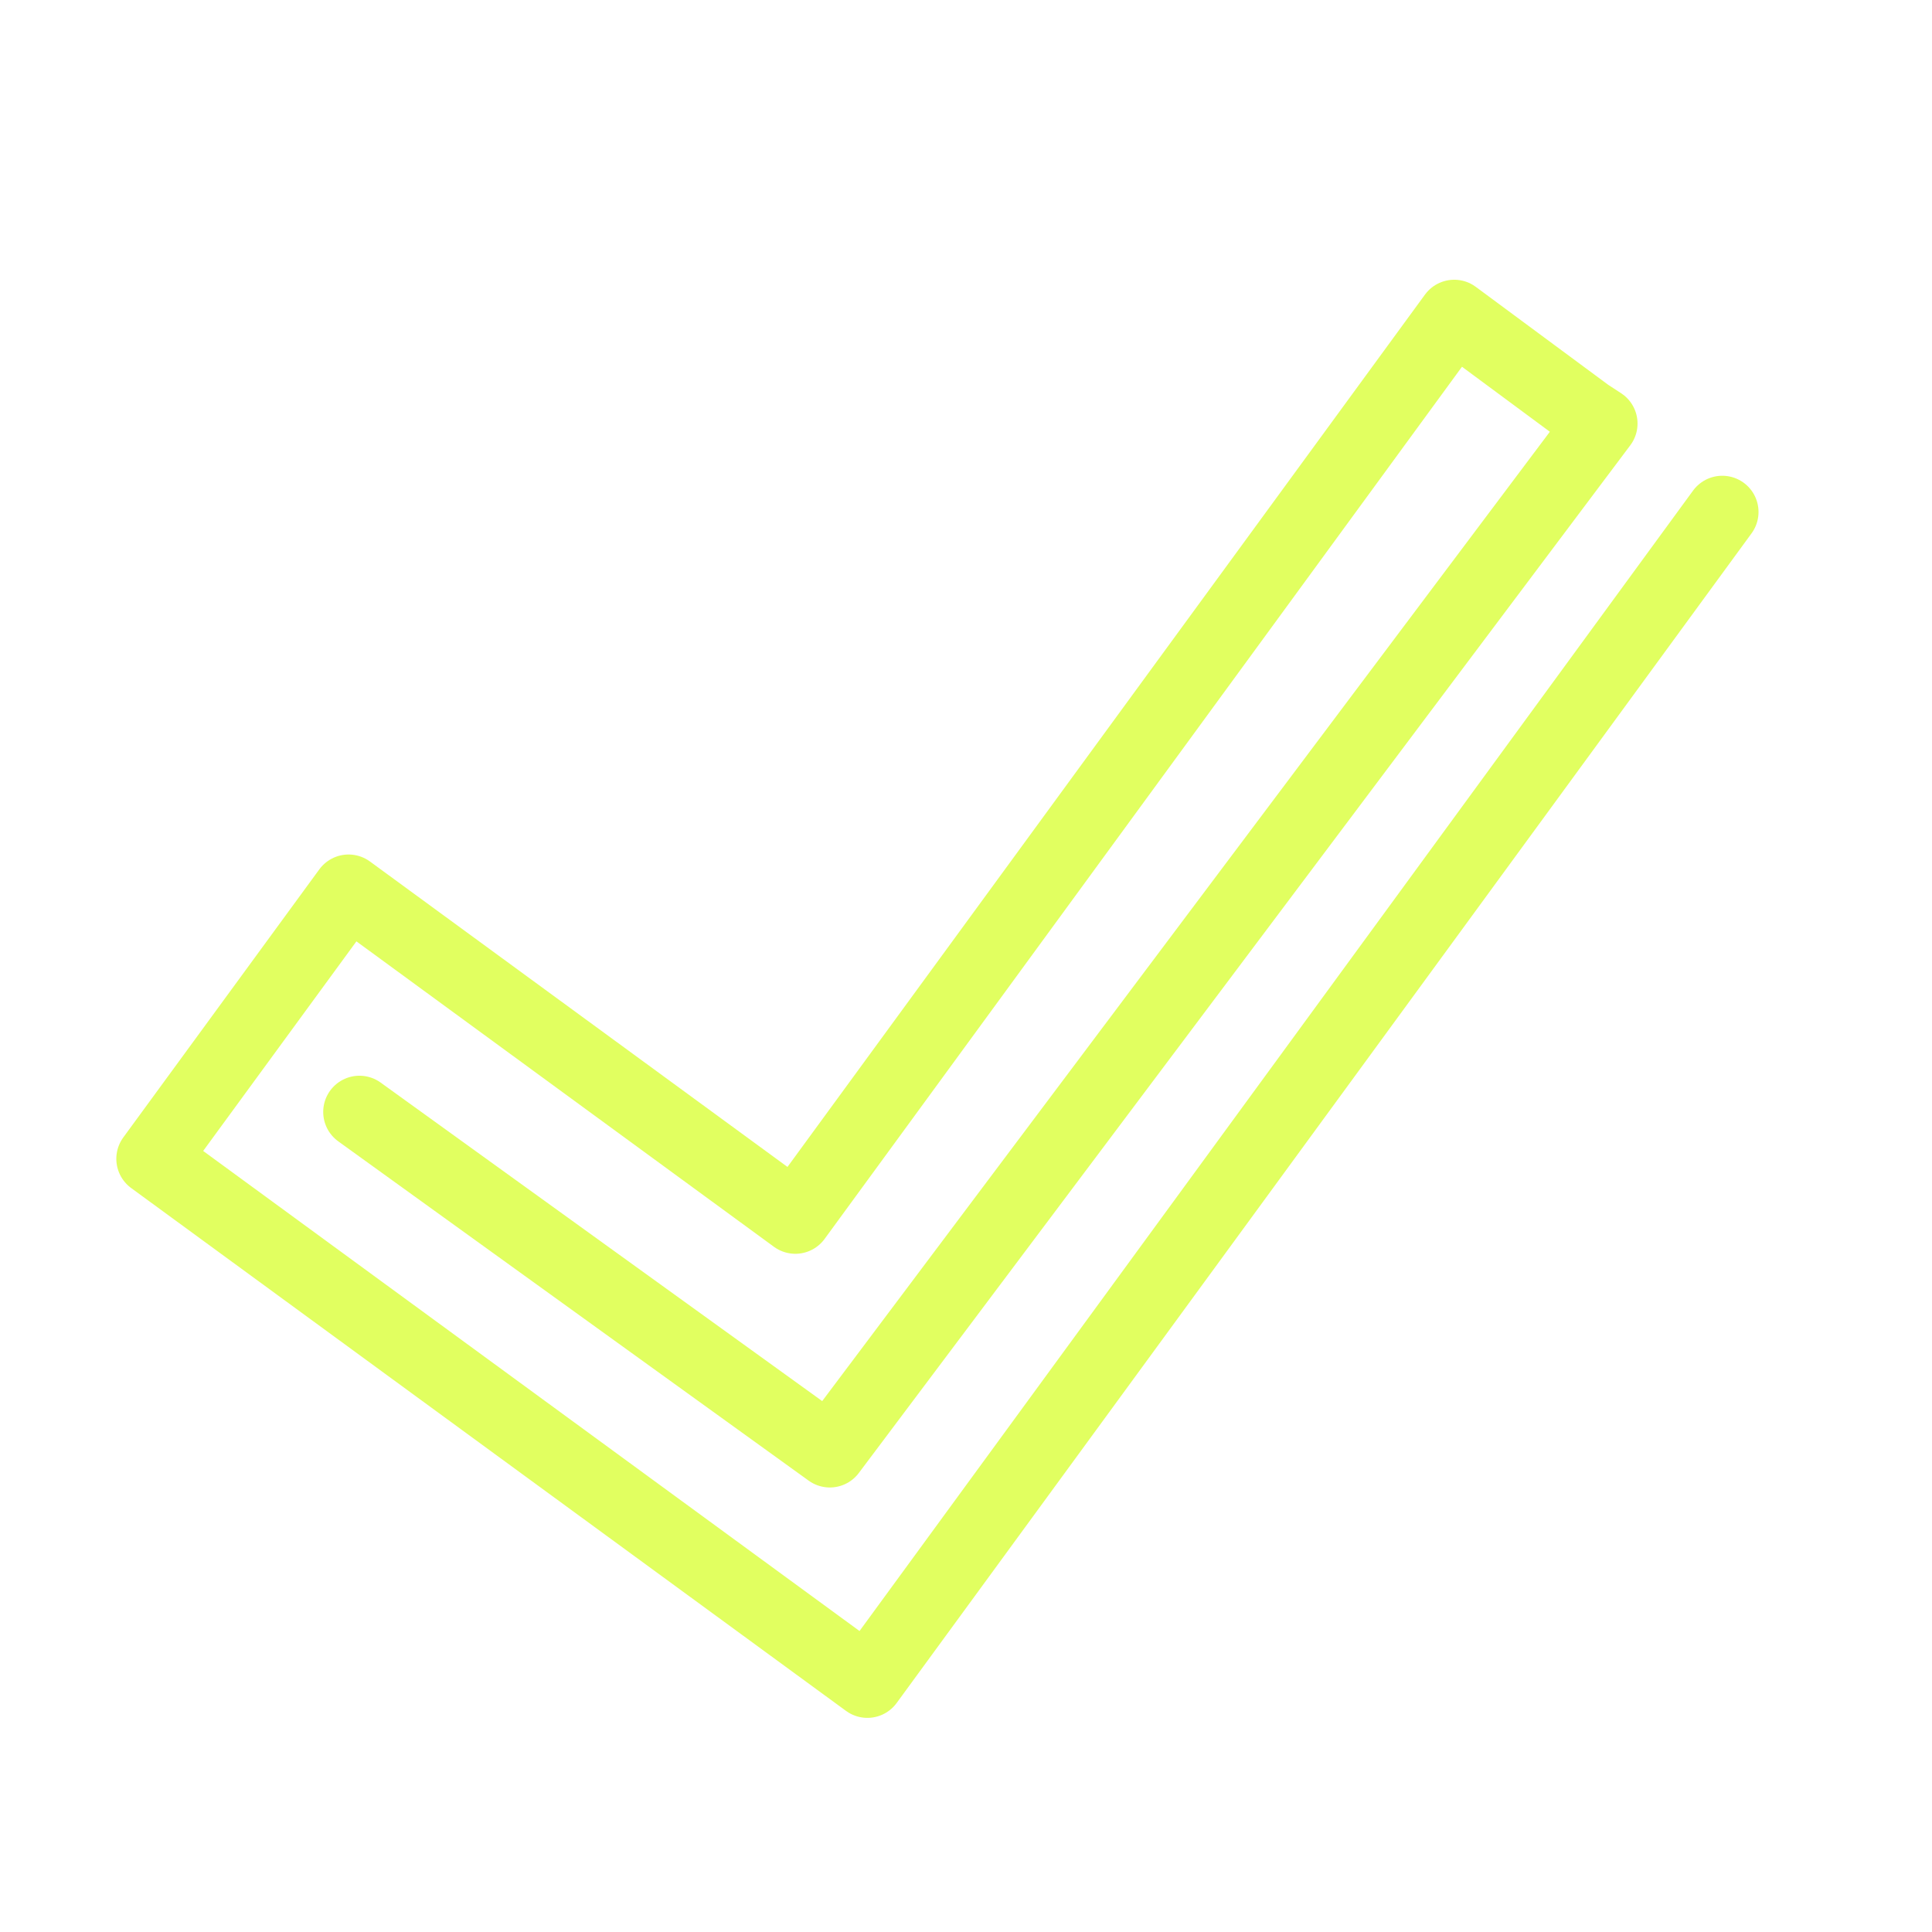
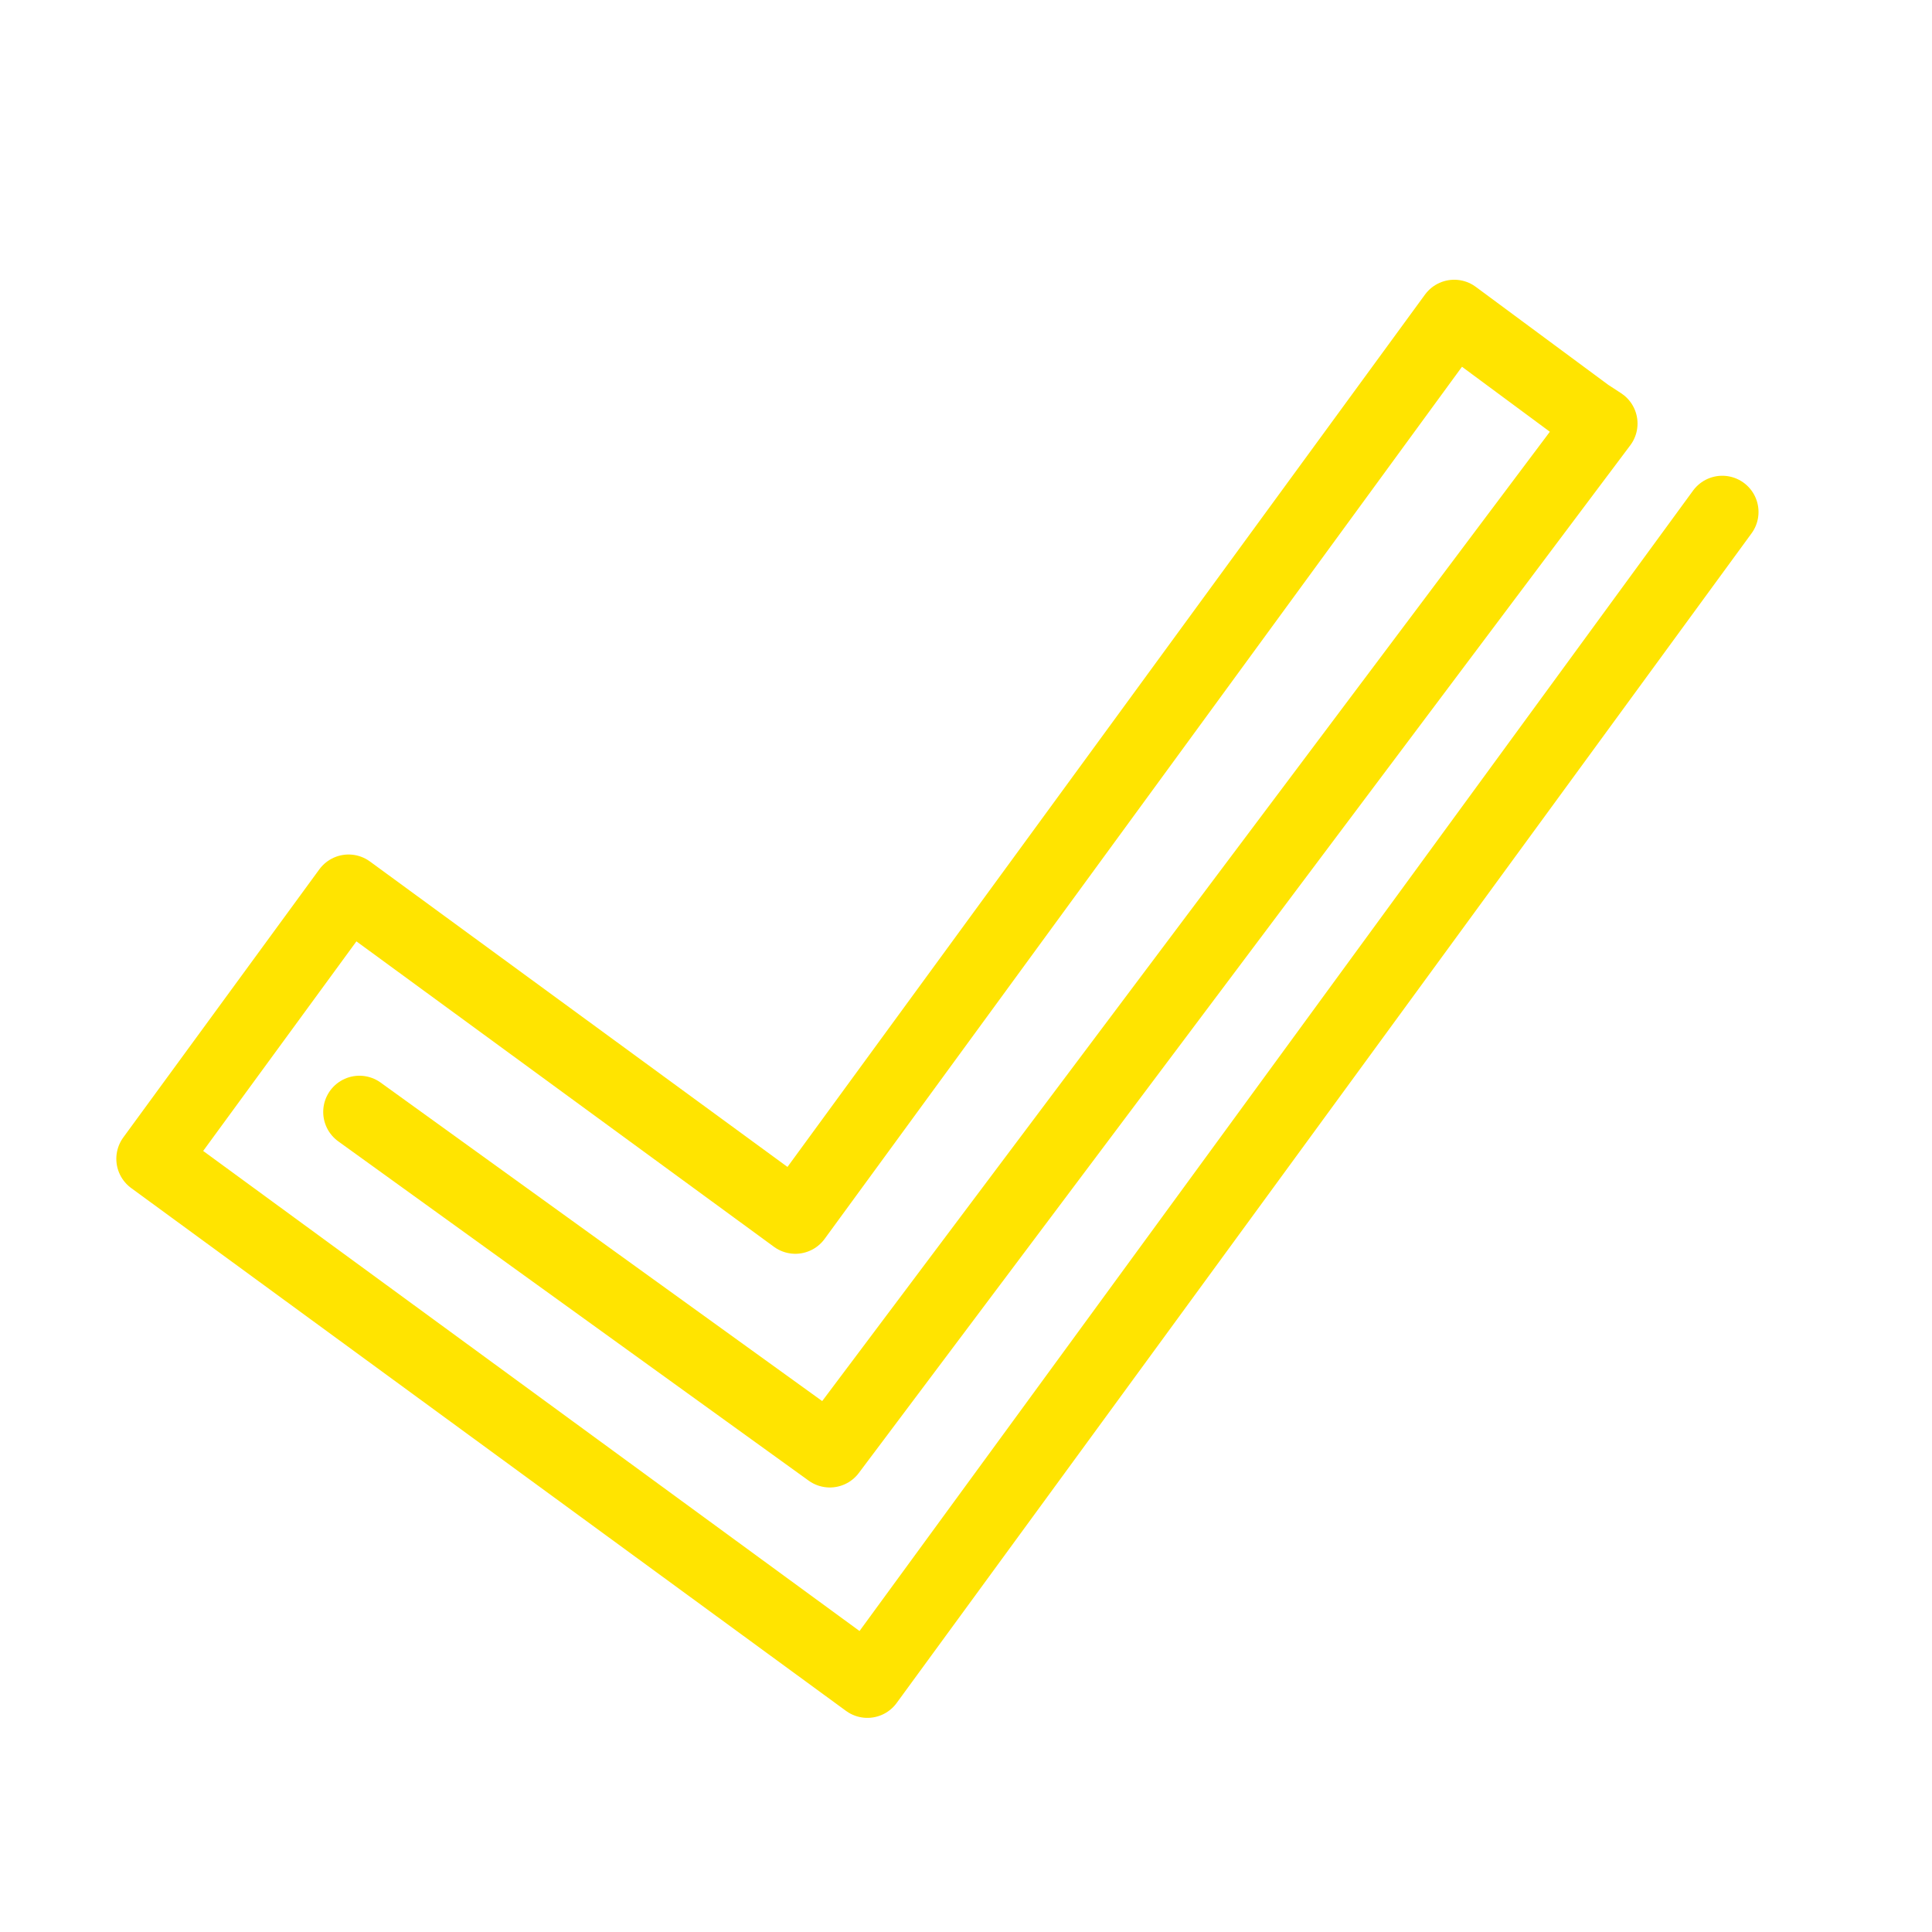
- <svg xmlns="http://www.w3.org/2000/svg" width="2em" height="2em" viewBox="0 0 48 48">
+ <svg xmlns="http://www.w3.org/2000/svg" width="64" height="64" viewBox="0 0 48 48">
  <rect width="48" height="48" fill="none" />
-   <path fill="none" stroke="#e1ff60" stroke-linecap="round" stroke-linejoin="round" d="M42.79 12.72L21.55 41.78L3.79 28.79l4.87-6.66l11.1 8.12l16.37-22.4l3.312 2.45l.342.223l-19.167 25.533l-11.687-8.43" stroke-width="1.8" />
+   <path fill="none" stroke="#ffe400" stroke-linecap="round" stroke-linejoin="round" d="M42.79 12.72L21.55 41.78L3.79 28.79l4.87-6.66l11.1 8.12l16.37-22.4l3.312 2.45l.342.223l-19.167 25.533l-11.687-8.43" stroke-width="1.8" />
</svg>
